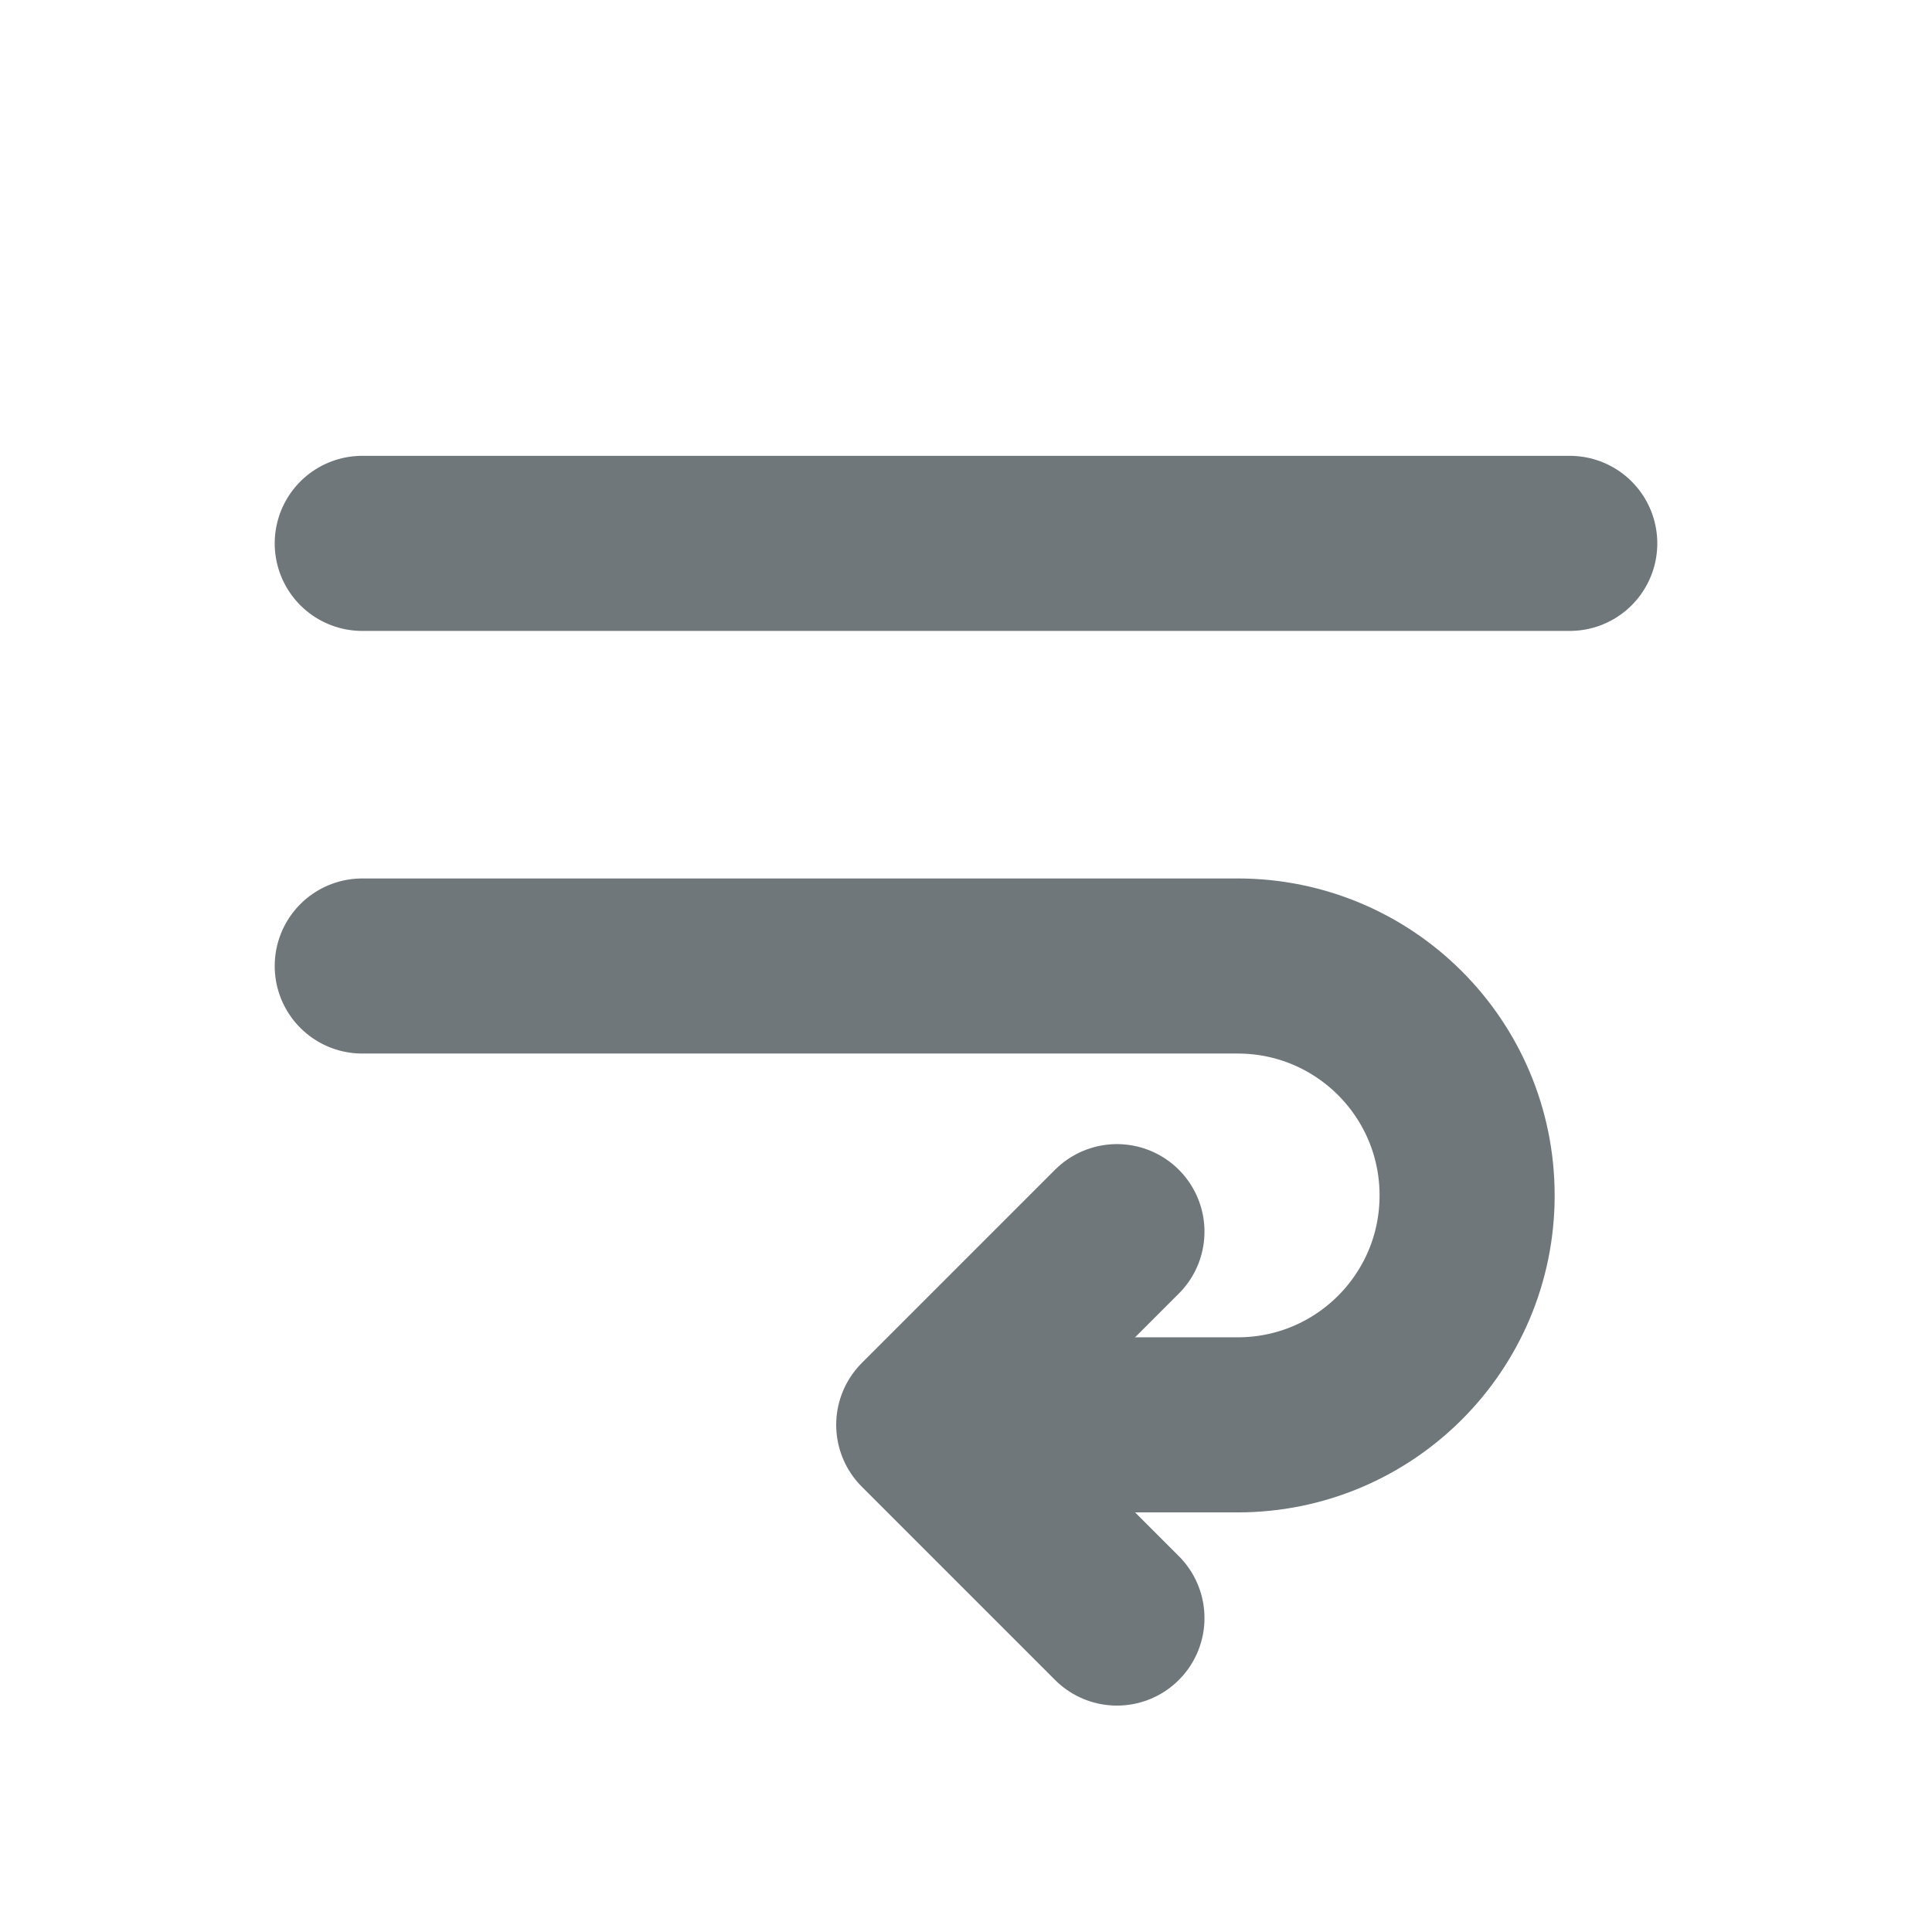
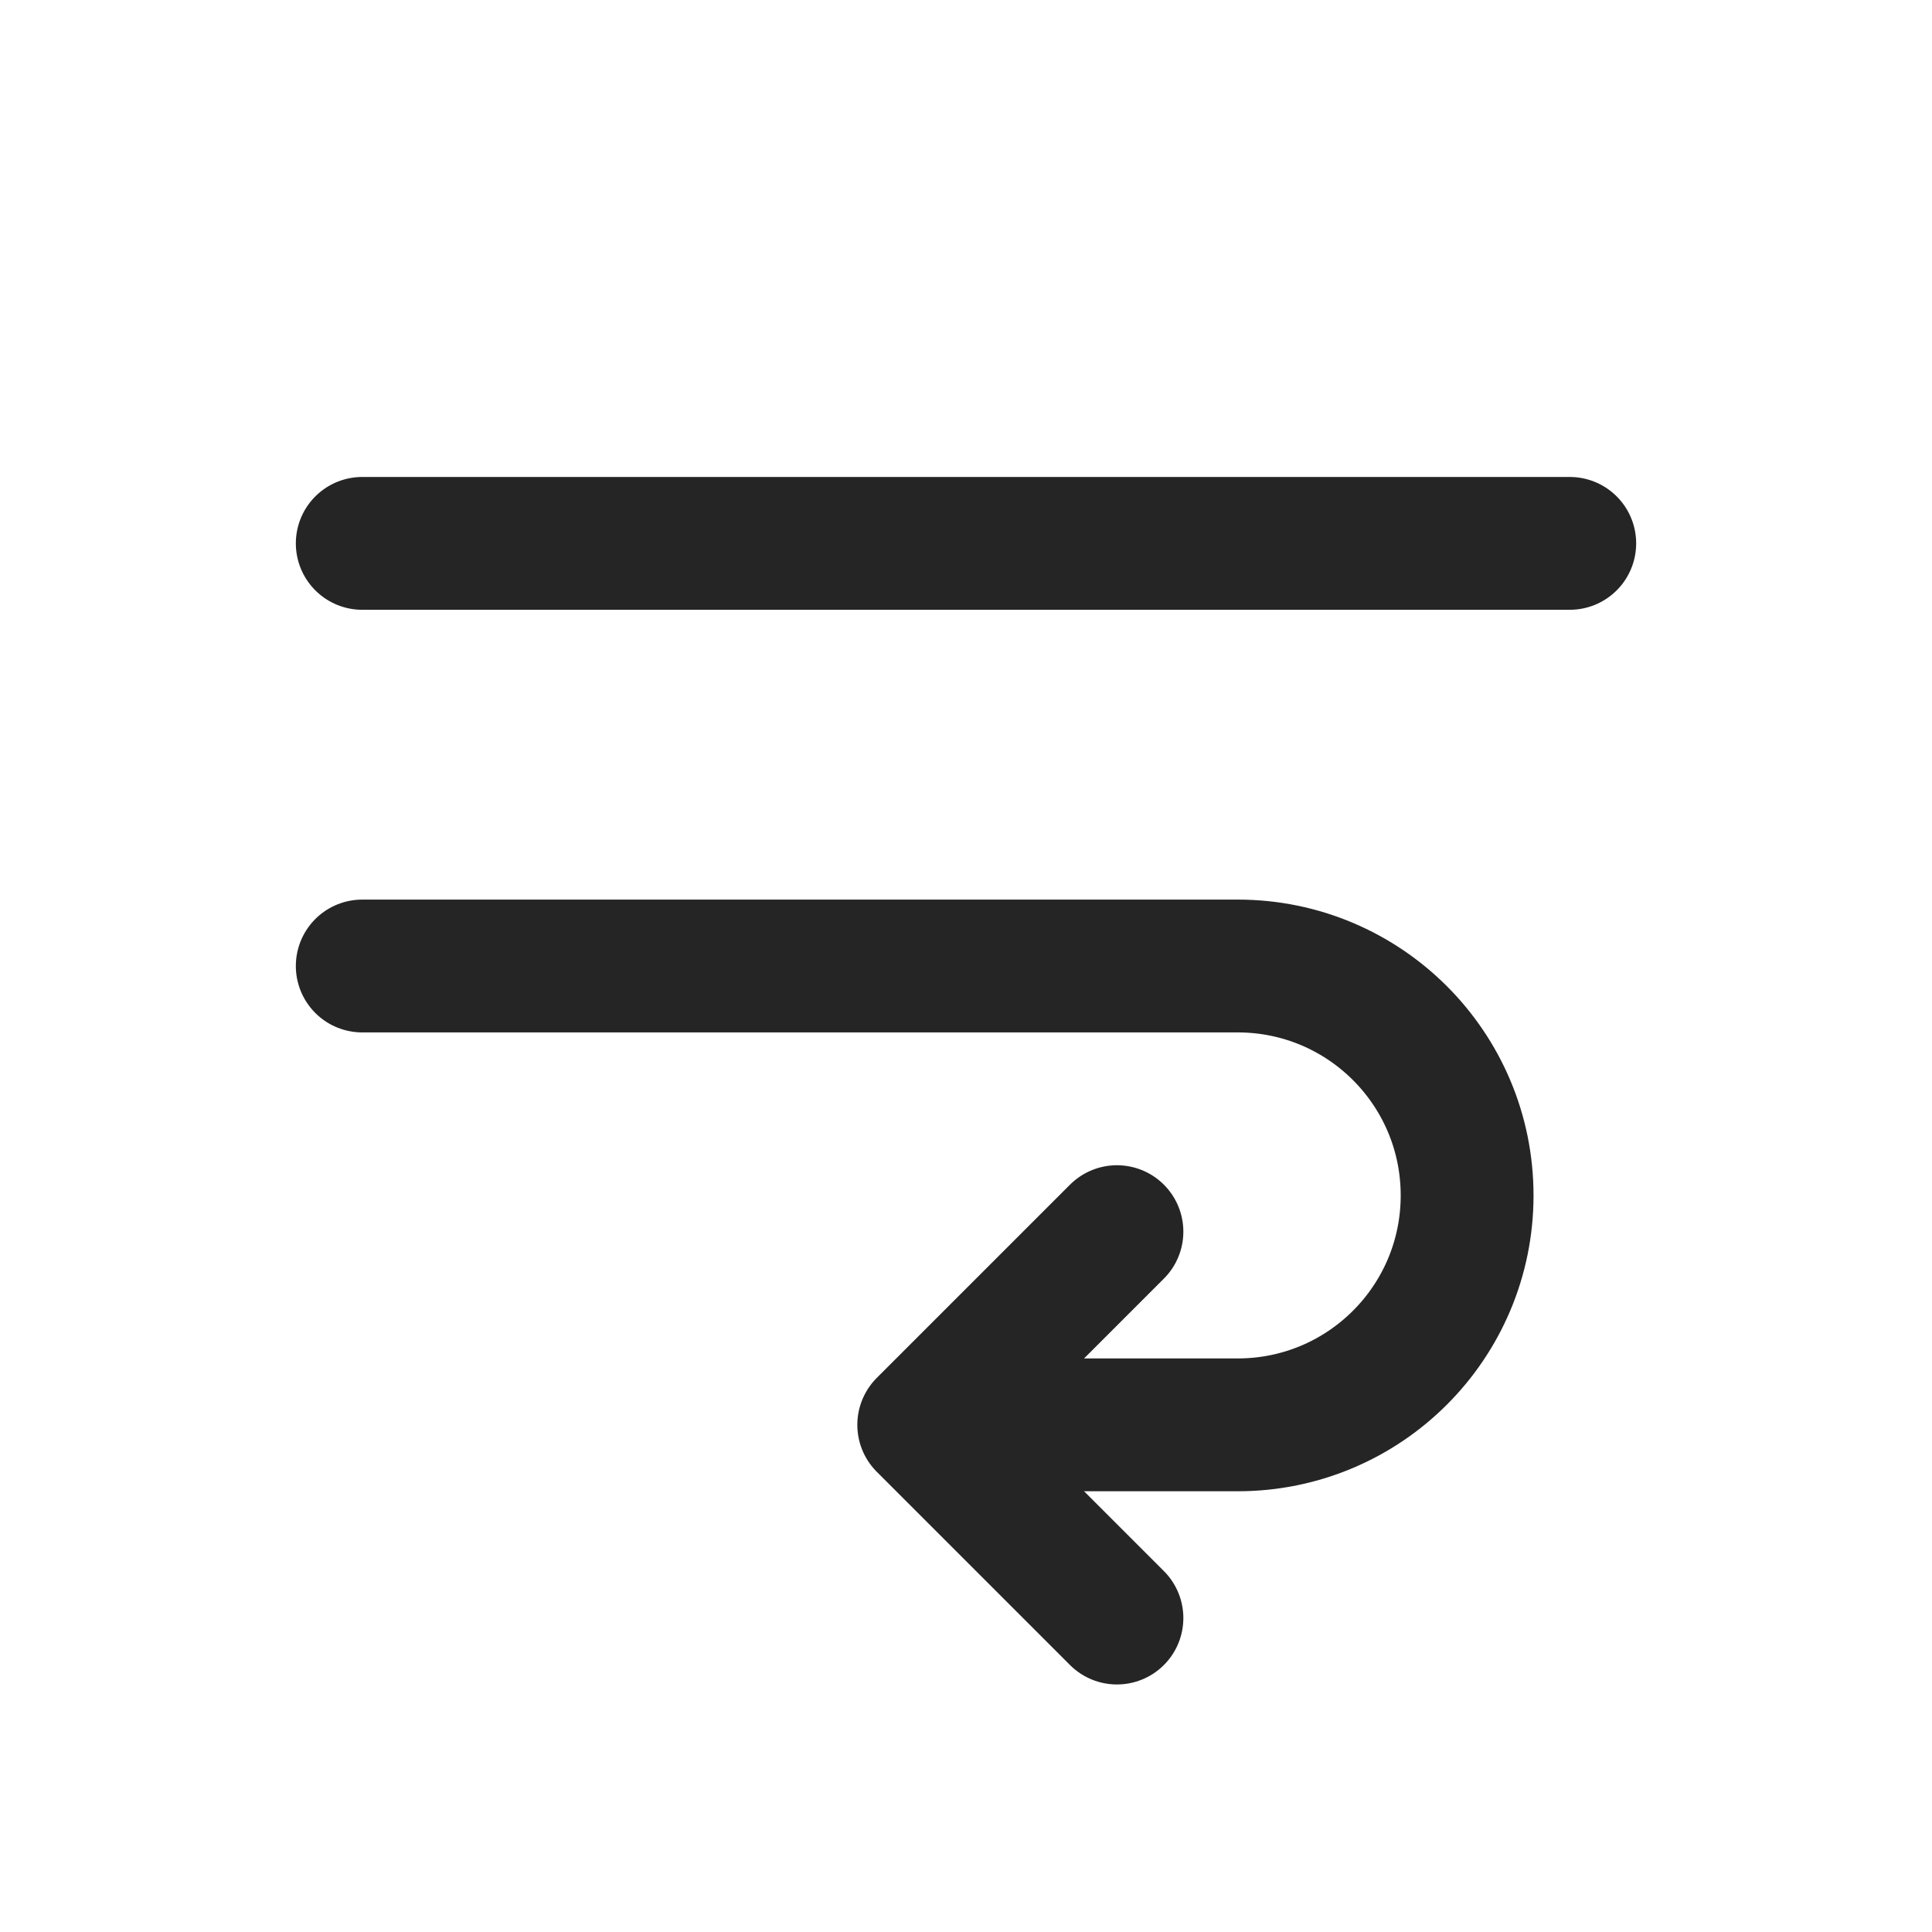
<svg xmlns="http://www.w3.org/2000/svg" width="16" height="16" viewBox="0 0 16 16" fill="none">
-   <path d="M3 4.5h10M3 8h7.25c1.05 0 1.9.85 1.9 1.9s-.85 1.9-1.9 1.9H8.1" stroke="#6F777B" stroke-width="1.45" stroke-linecap="round" stroke-linejoin="round" />
-   <path d="M9.25 10.2 7.65 11.8l1.6 1.6" stroke="#6F777B" stroke-width="1.45" stroke-linecap="round" stroke-linejoin="round" />
+   <path d="M3 4.5h10M3 8h7.25c1.05 0 1.9.85 1.9 1.9s-.85 1.9-1.9 1.9H8.1" stroke="#252525" stroke-width="1.1" stroke-linecap="round" stroke-linejoin="round" />
+   <path d="M9.25 10.2 7.65 11.8l1.6 1.6" stroke="#252525" stroke-width="1.1" stroke-linecap="round" stroke-linejoin="round" />
</svg>
